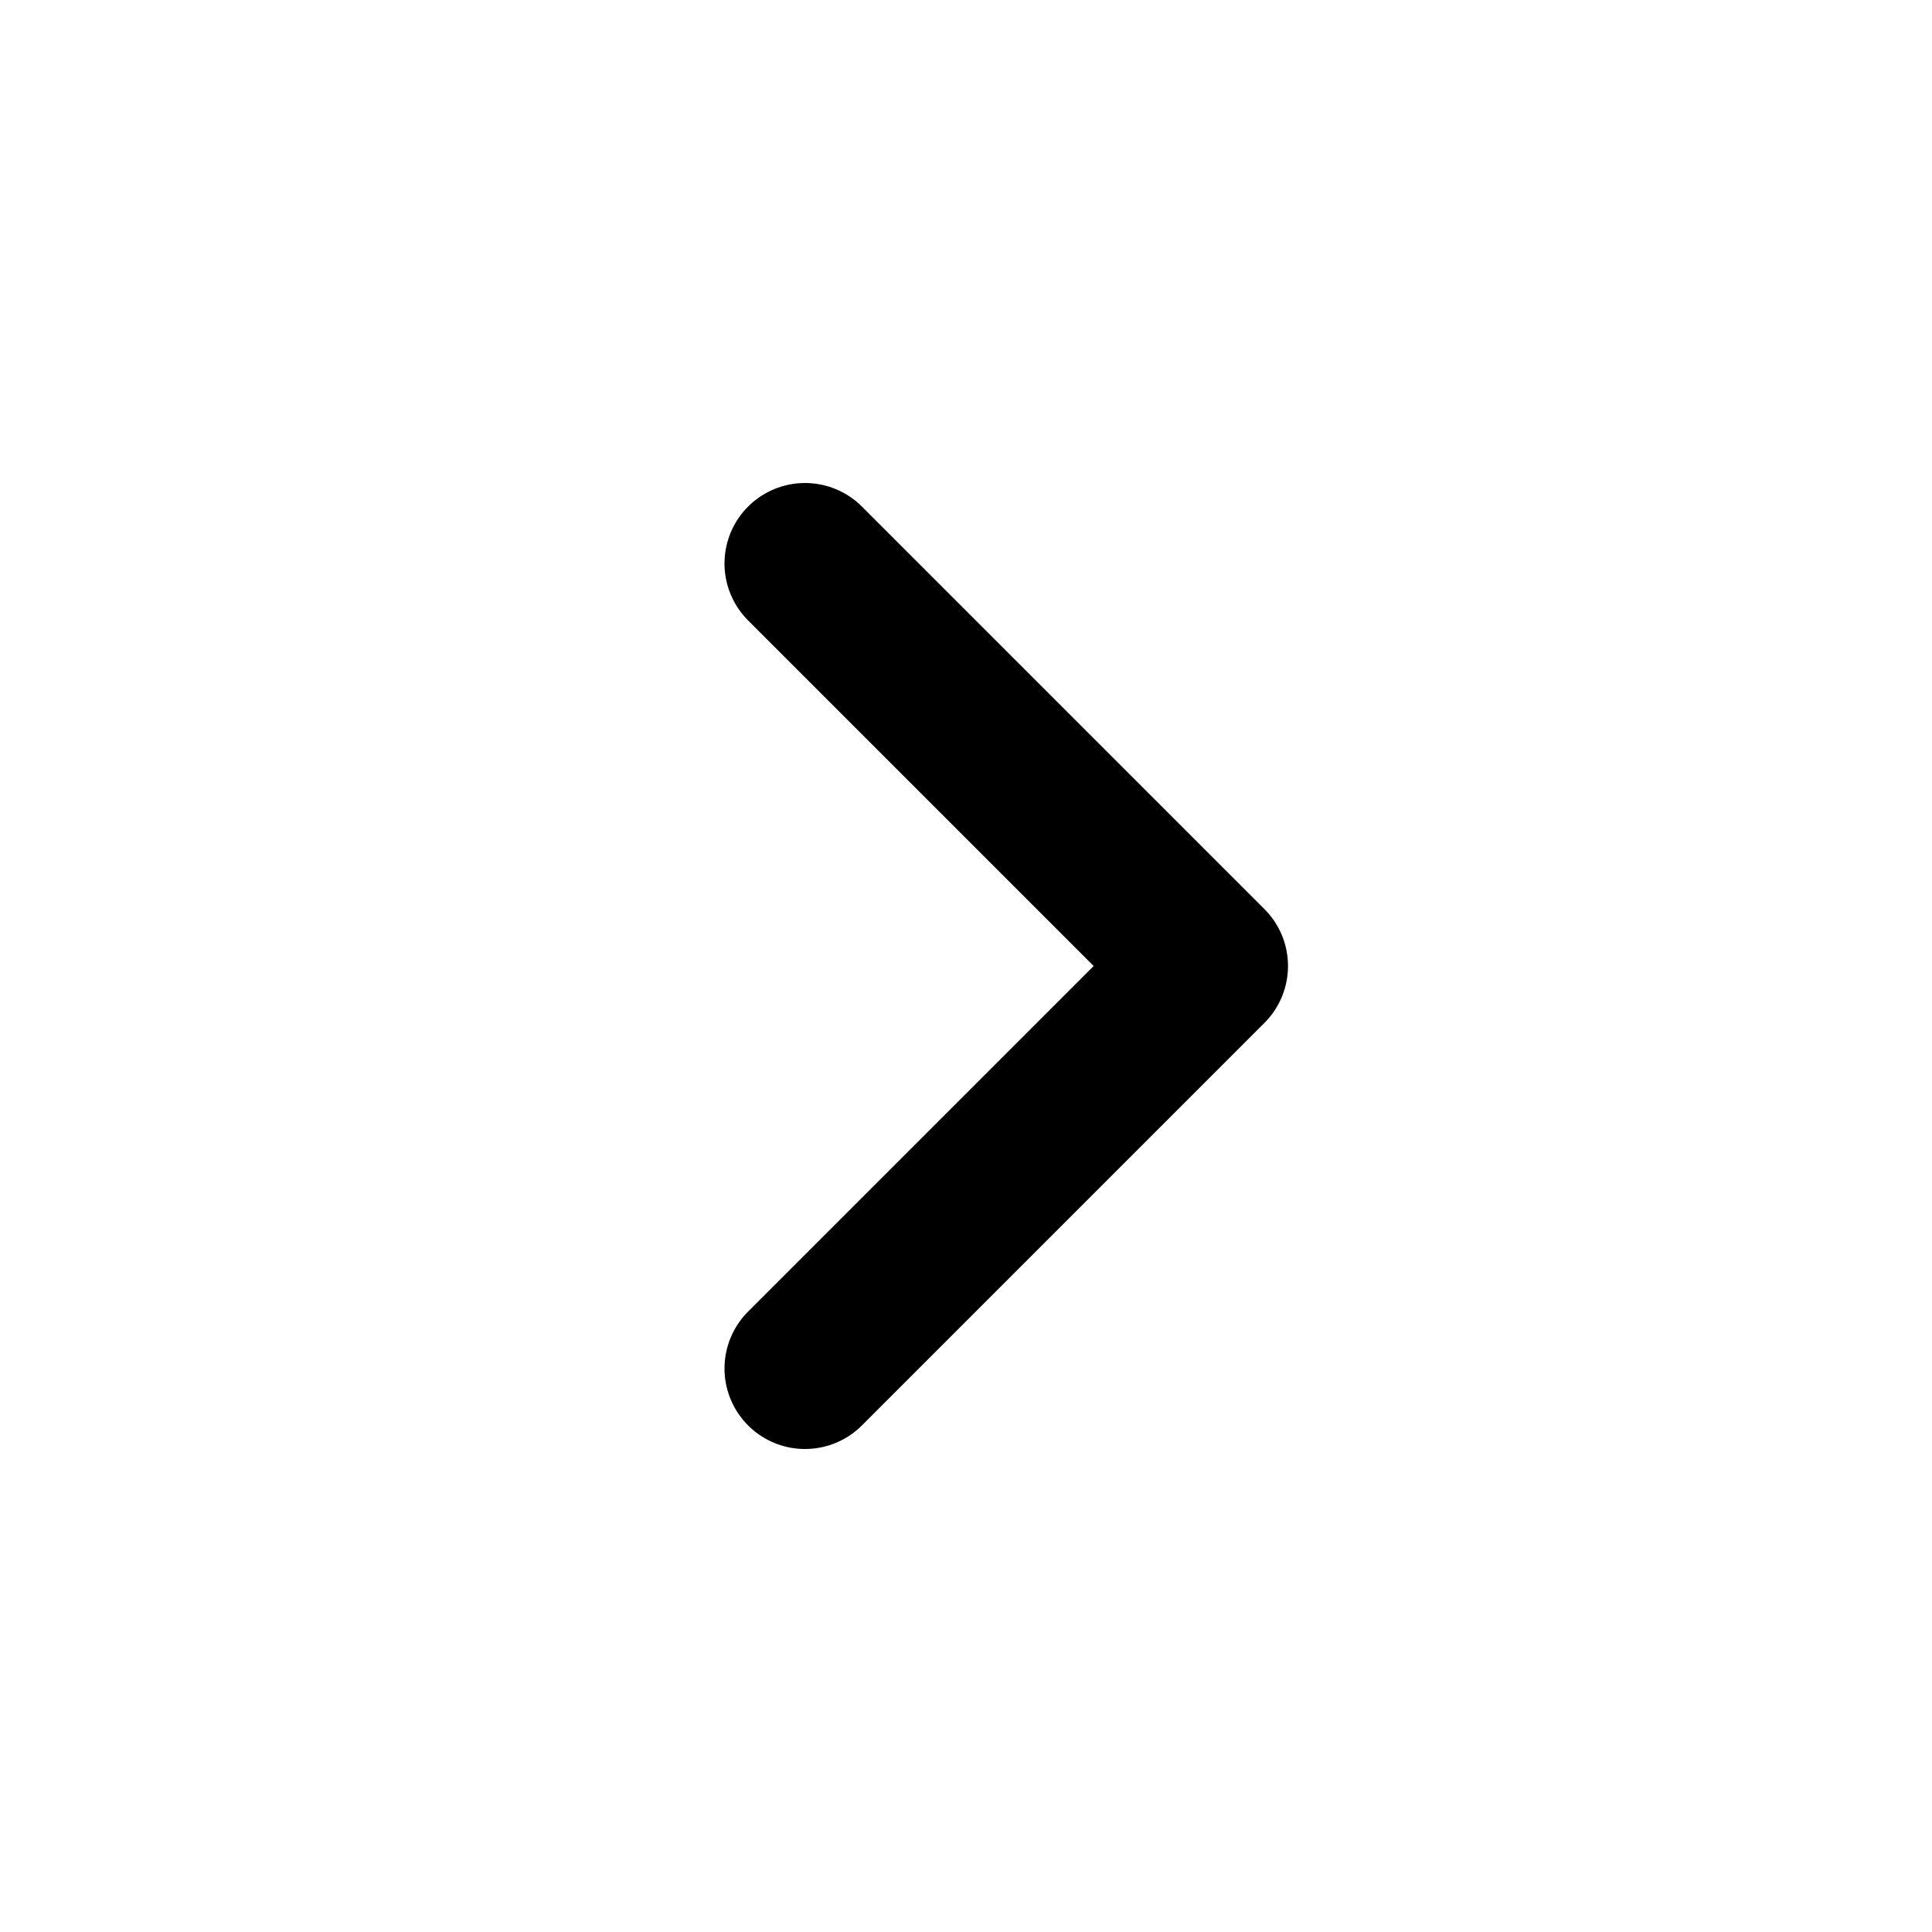
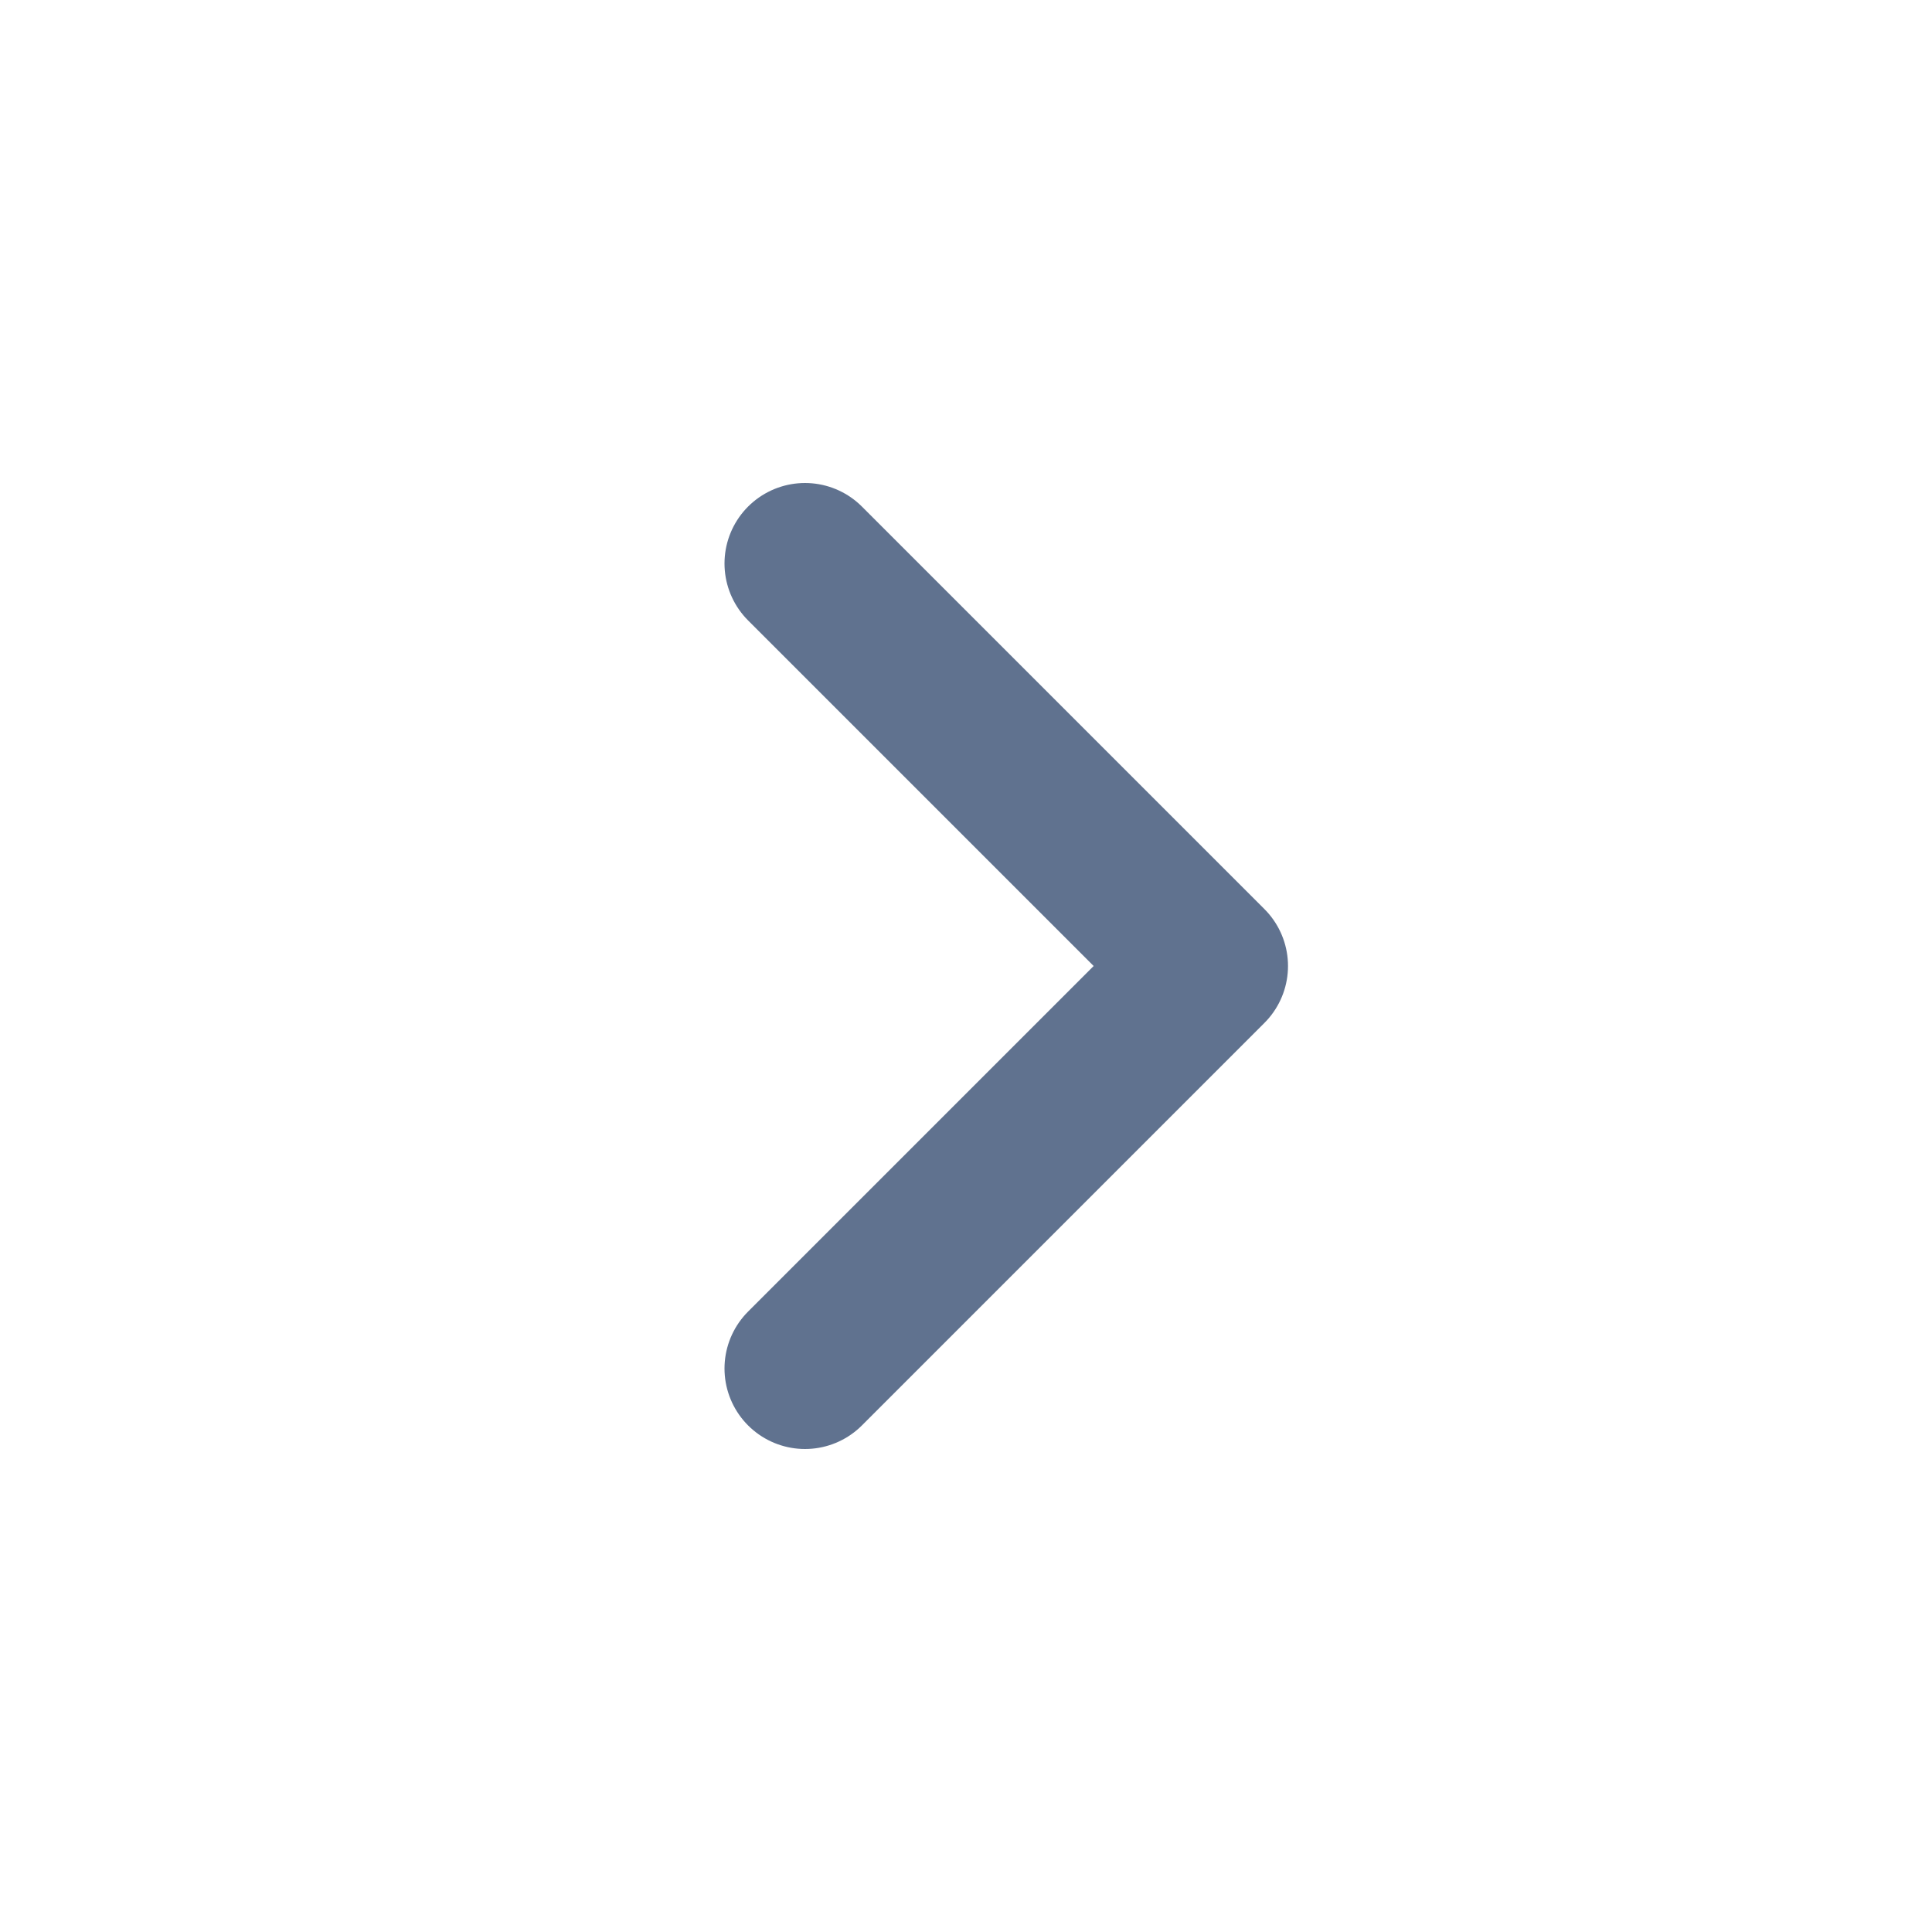
<svg xmlns="http://www.w3.org/2000/svg" width="24" height="24" viewBox="0 0 24 24" fill="none">
-   <path d="M10 7L15 12L10 17" stroke="black" stroke-width="2" stroke-linecap="round" stroke-linejoin="round" />
+   <path d="M10 7L15 12L10 17" stroke="#60728F" stroke-width="2" stroke-linecap="round" stroke-linejoin="round" />
</svg>
